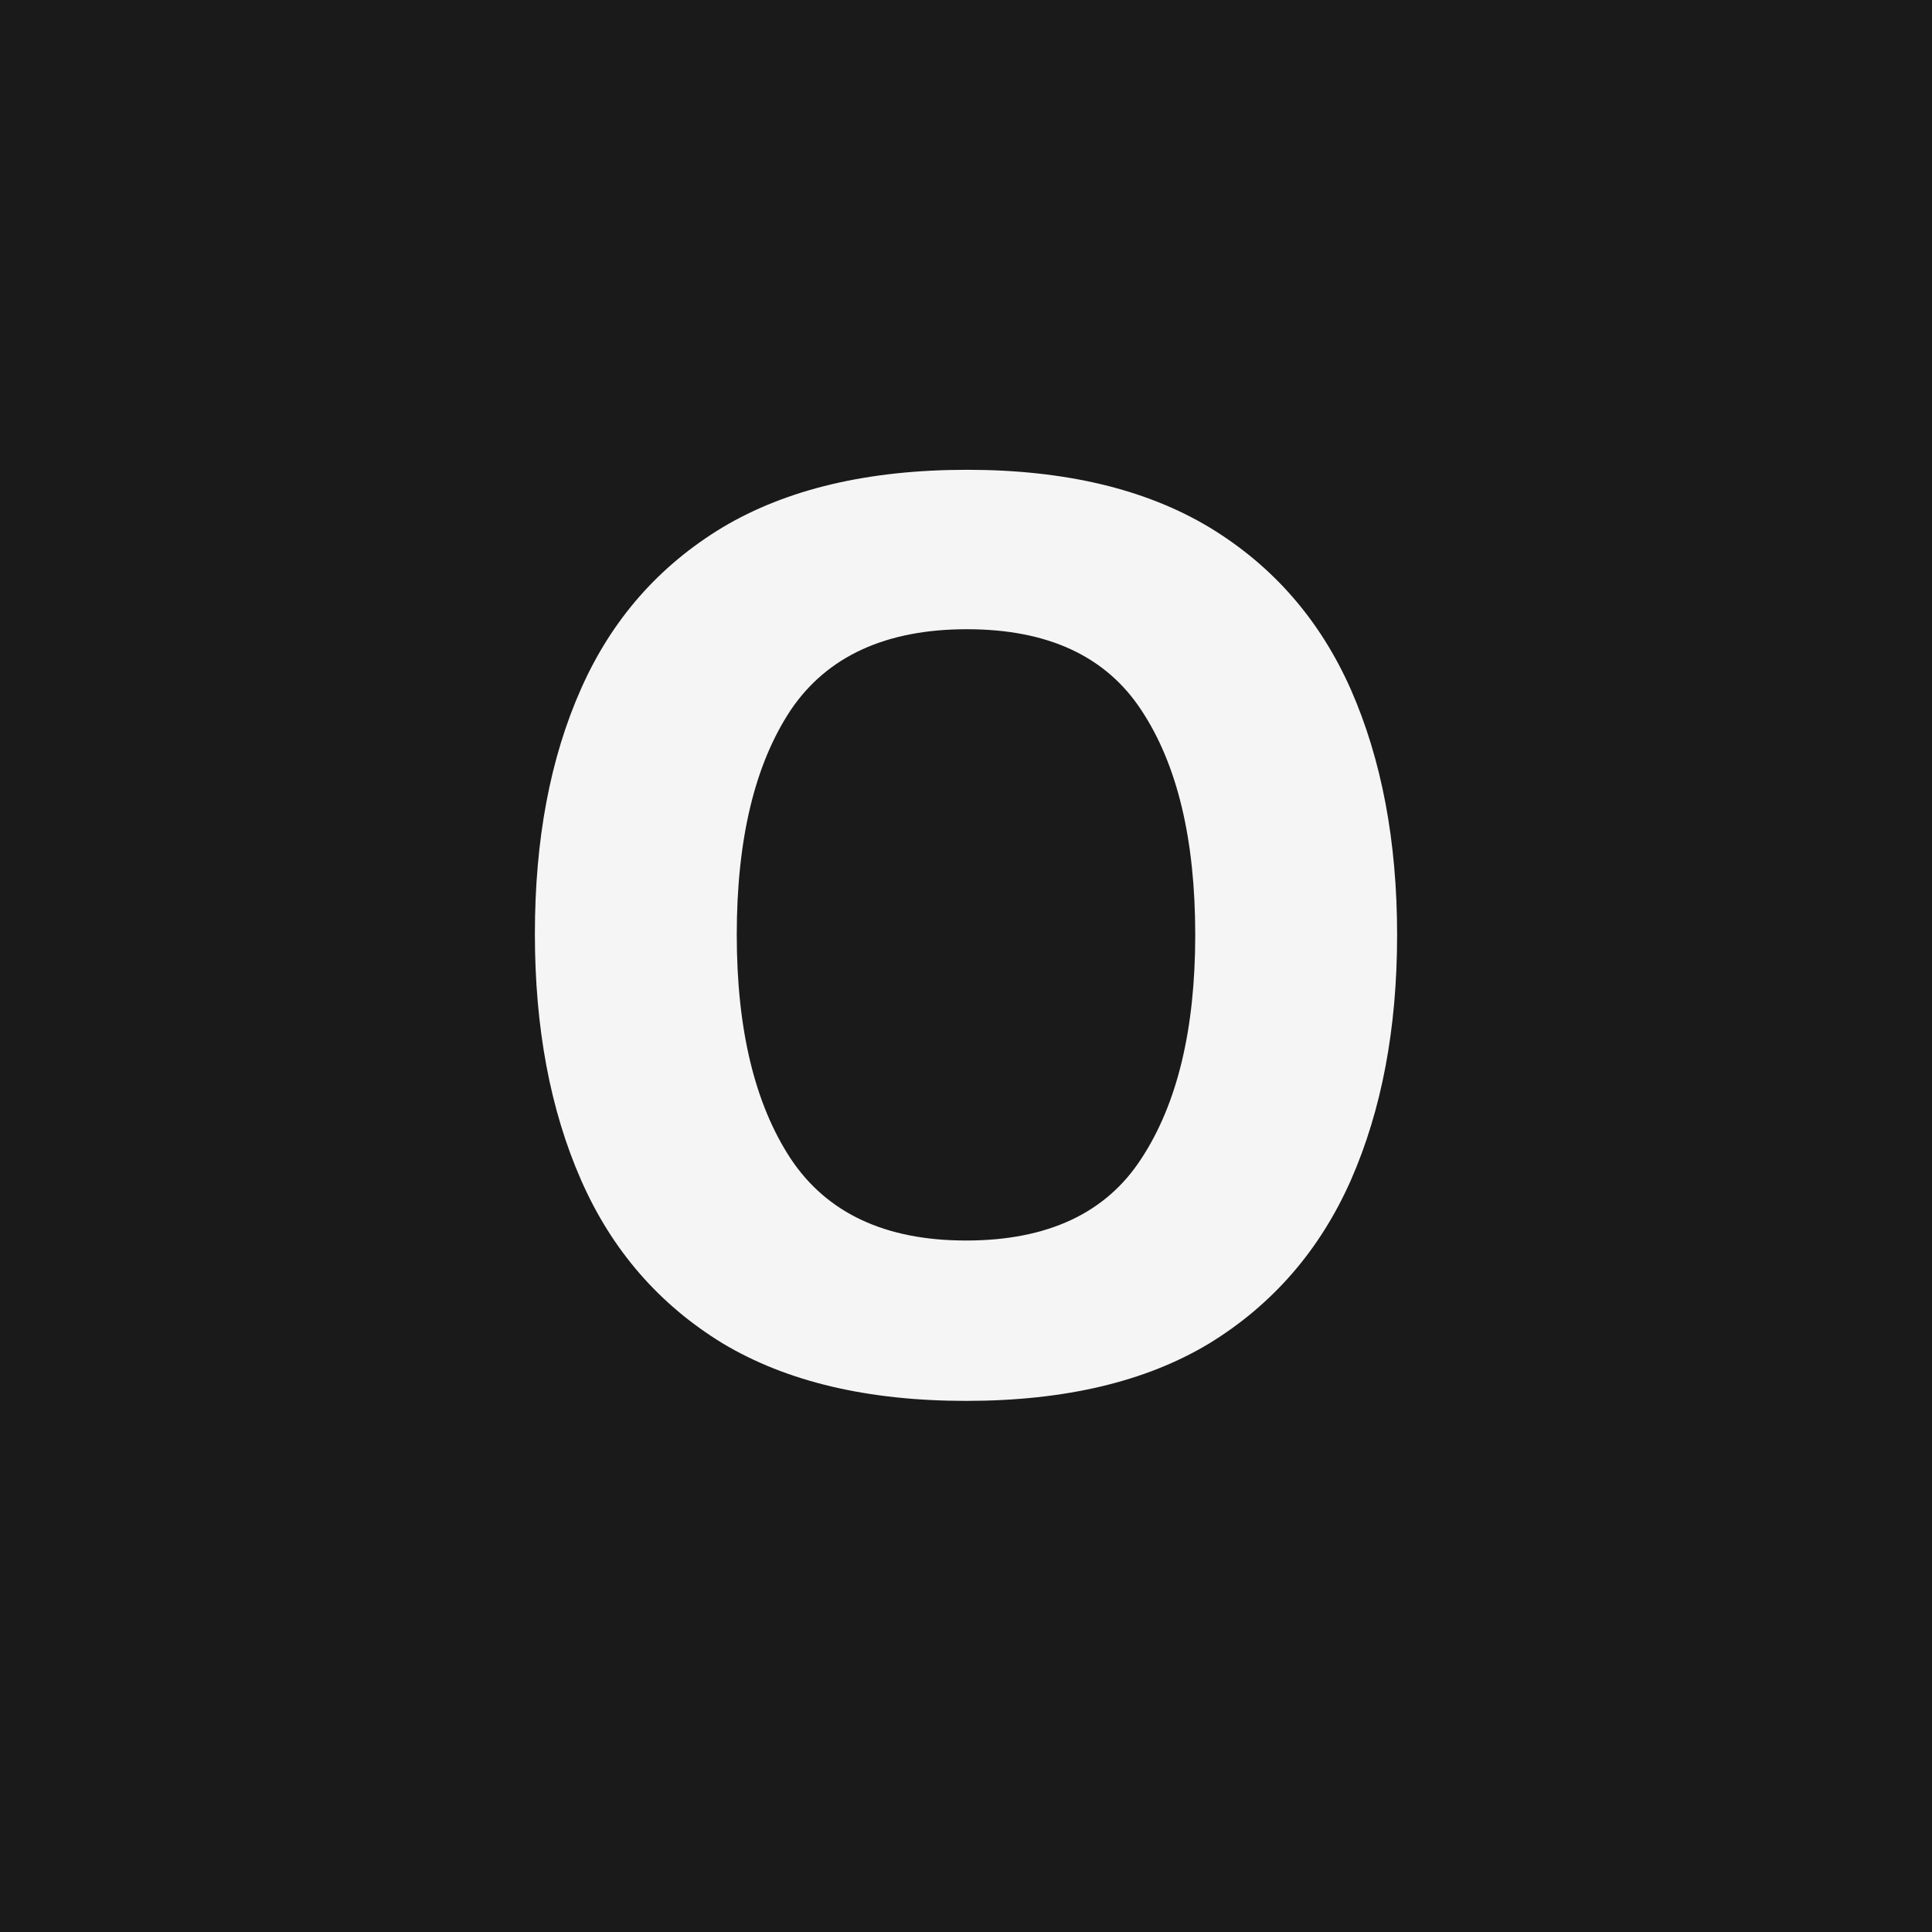
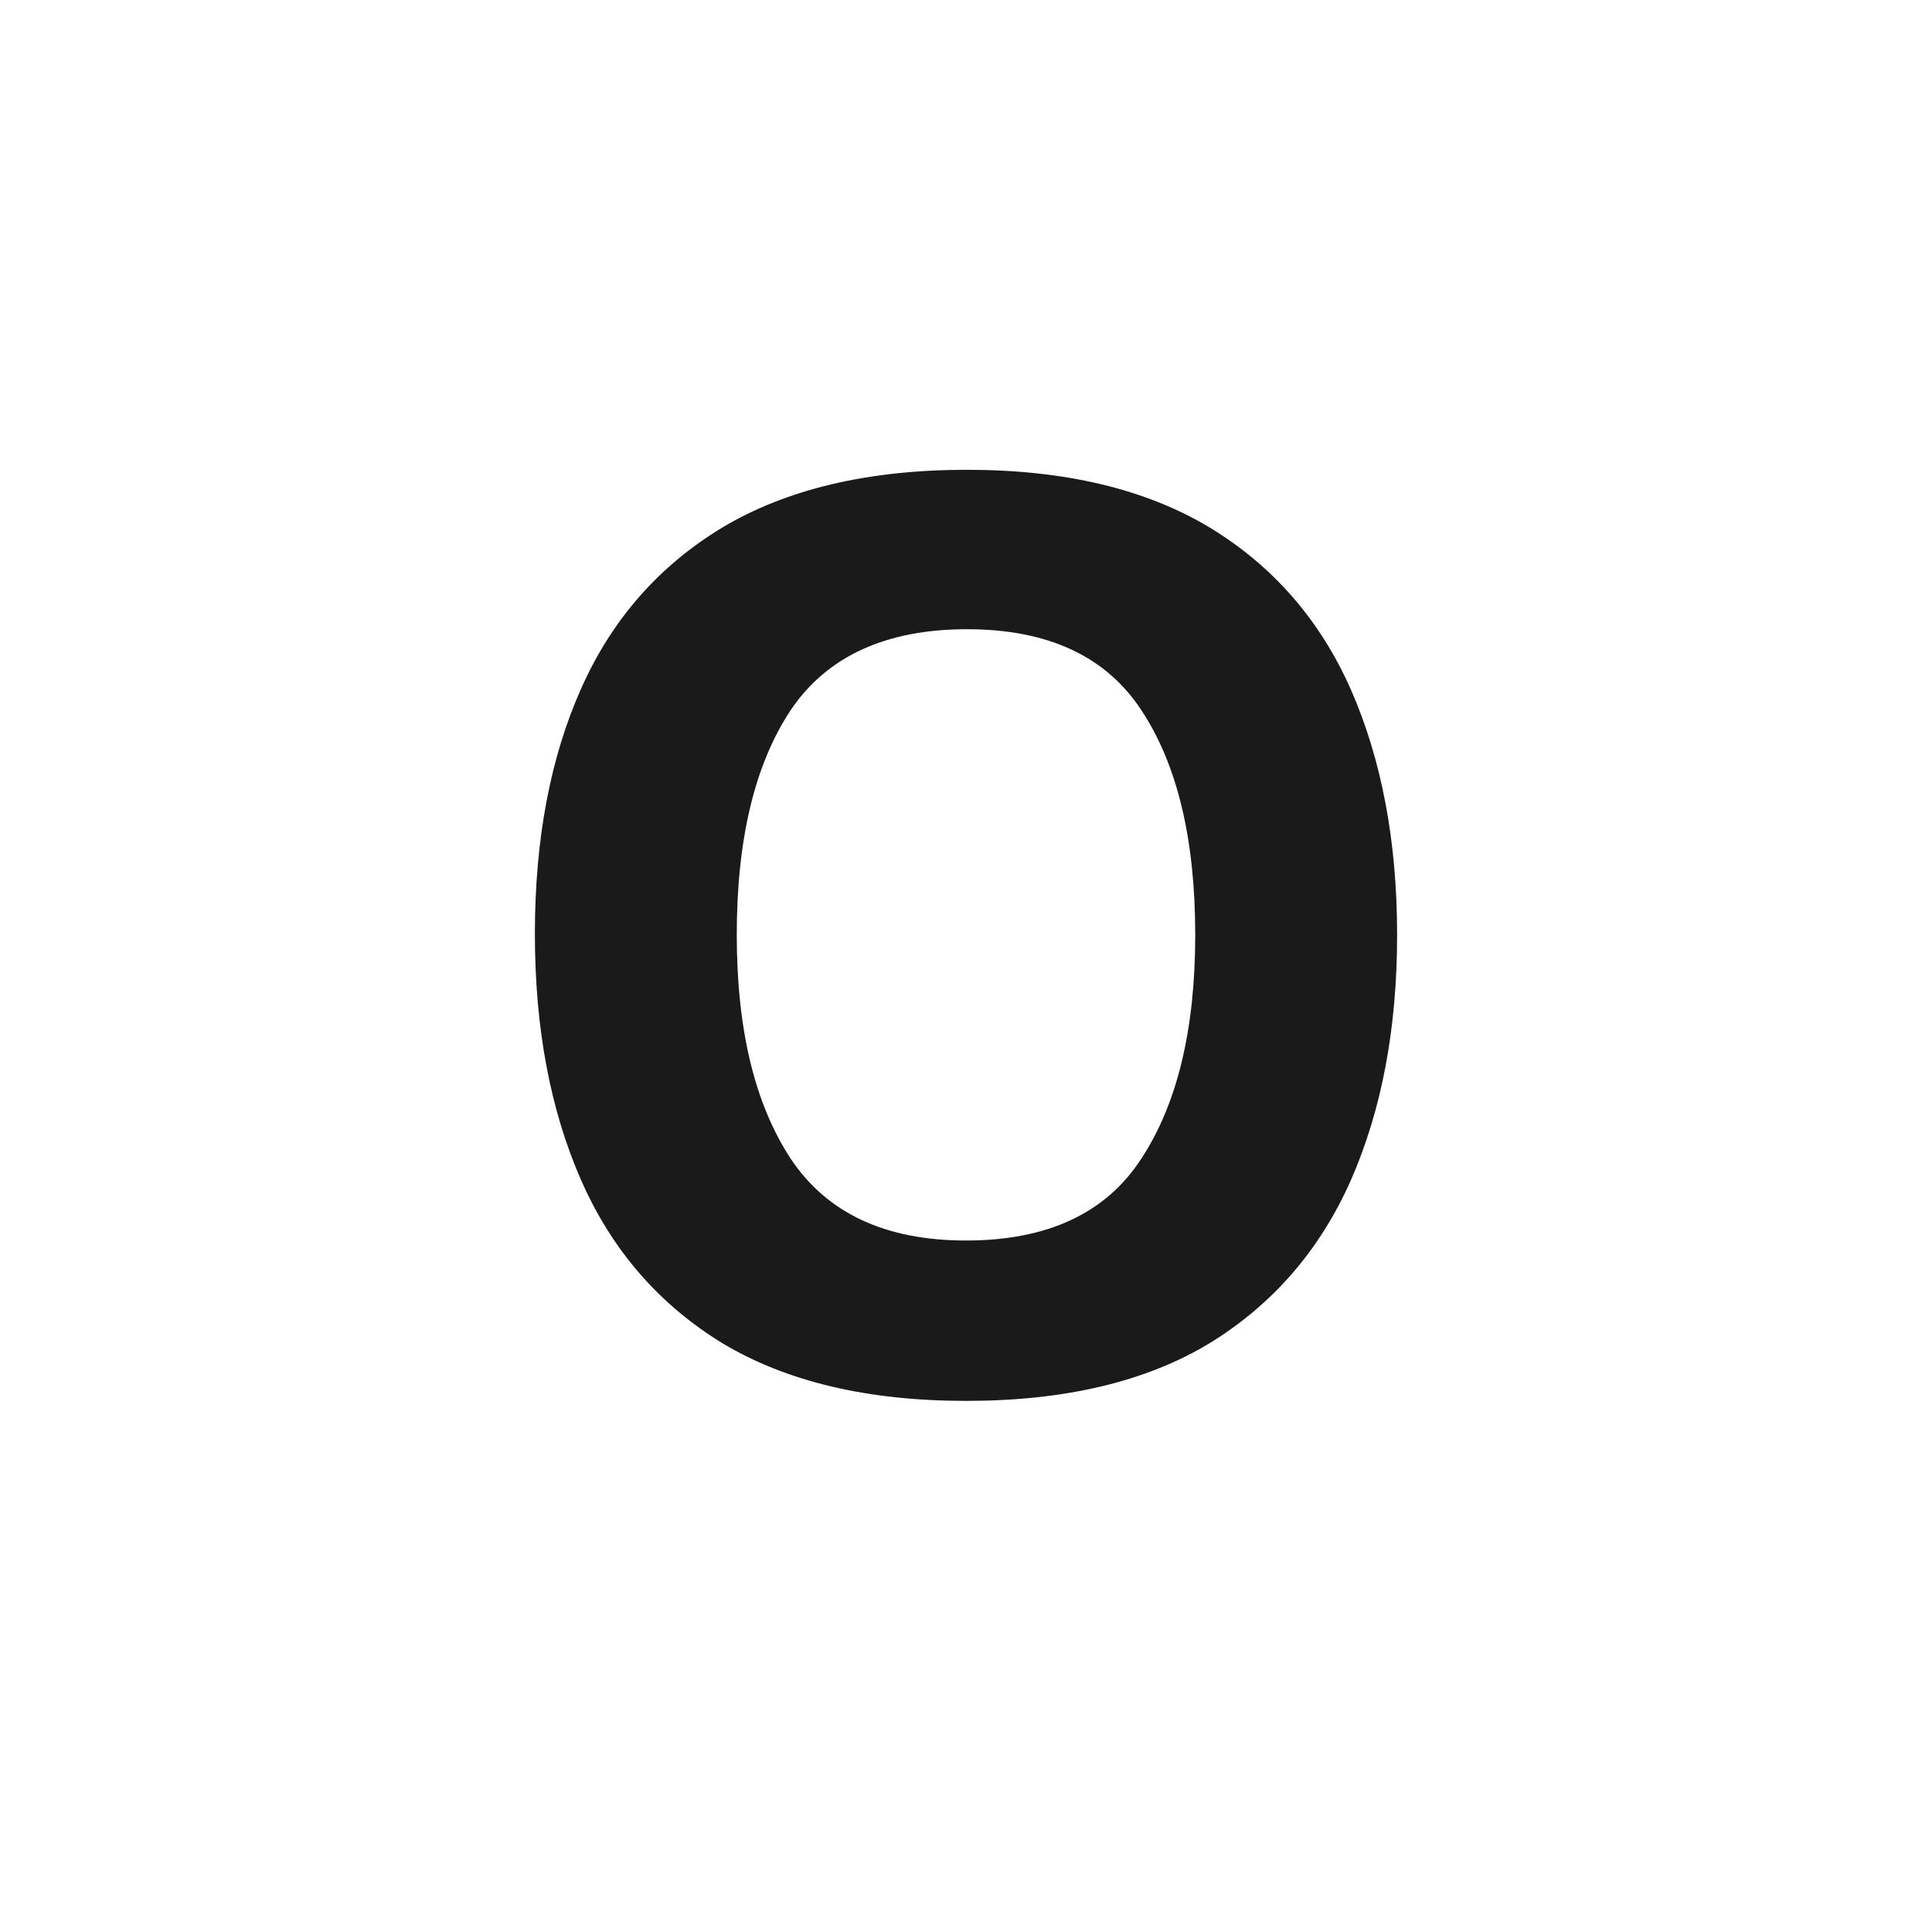
<svg xmlns="http://www.w3.org/2000/svg" viewBox="0 0 32 32">
-   <rect width="32" height="32" fill="#1A1A1A" />
-   <text x="16" y="23" font-family="sans-serif" font-size="21" font-weight="800" fill="#F5F5F5" text-anchor="middle" letter-spacing="1">O</text>
+   <rect width="32" height="32" fill="#FFFFFF" />
+   <text x="16" y="23" font-family="sans-serif" font-size="21" font-weight="800" fill="#1A1A1A" text-anchor="middle" letter-spacing="1">O</text>
</svg>
